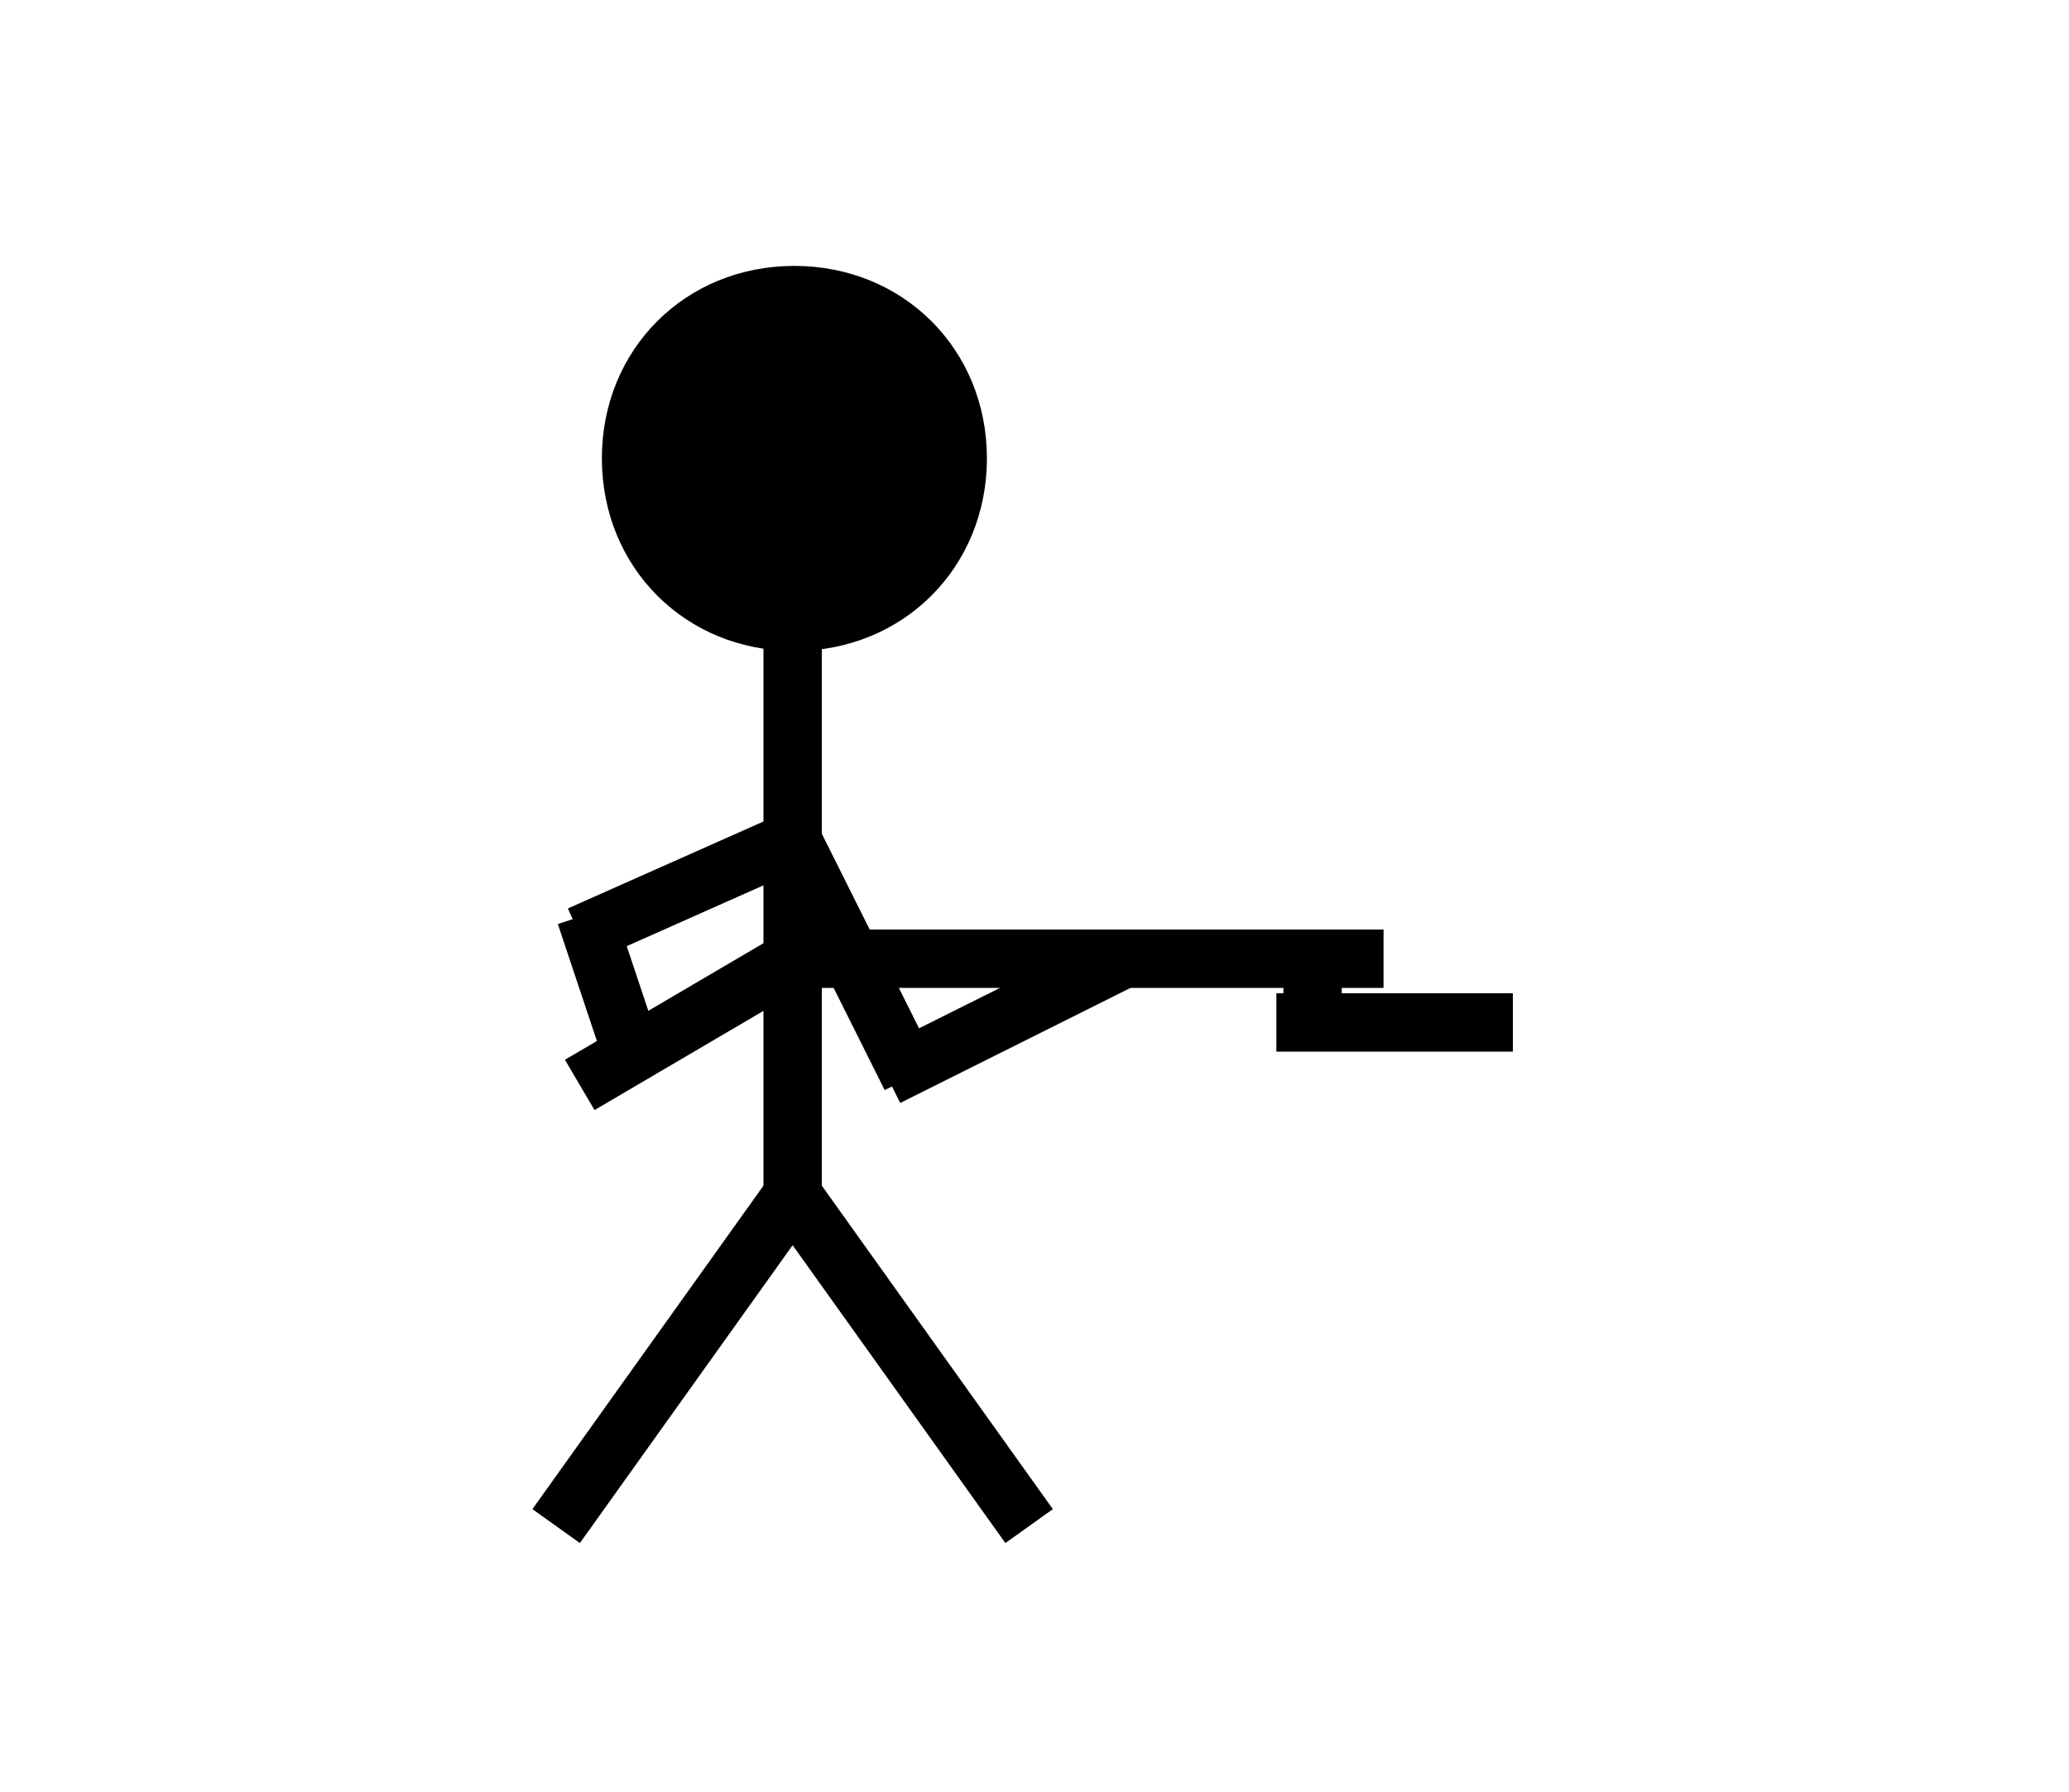
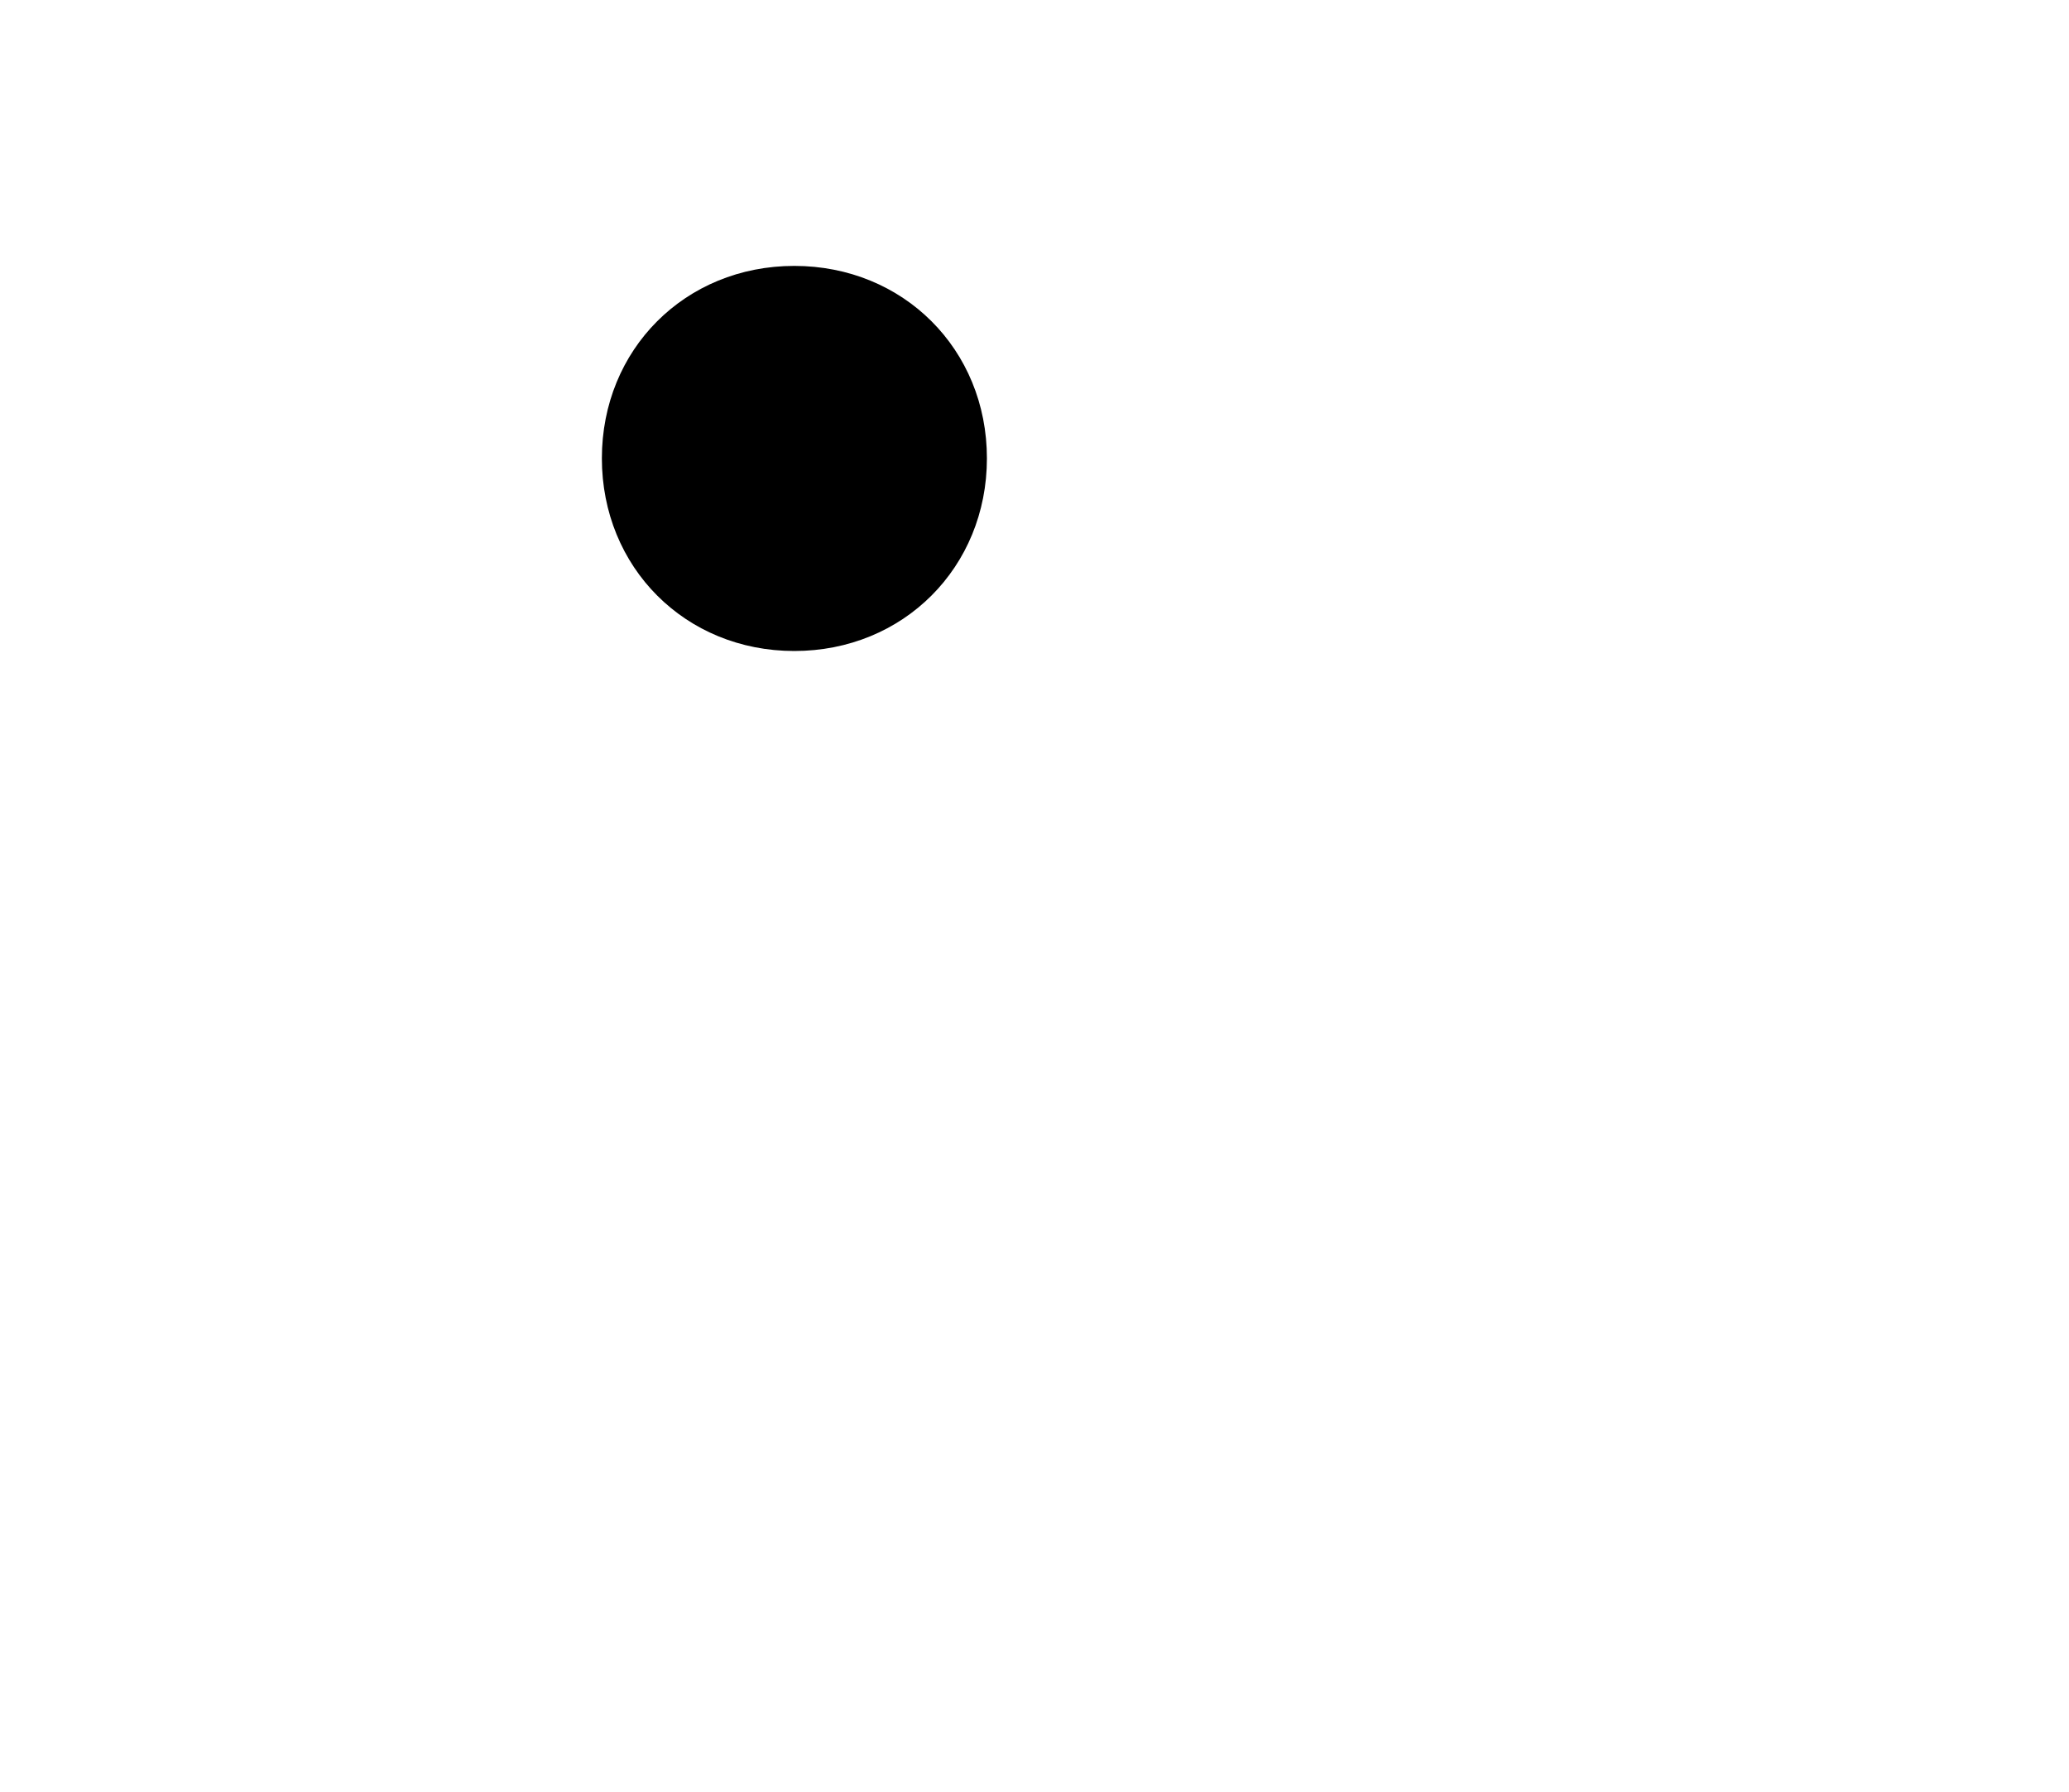
<svg xmlns="http://www.w3.org/2000/svg" xmlns:ns1="http://xml.openoffice.org/svg/export" version="1.2" width="100mm" height="86.6mm" viewBox="0 0 10000 8660" preserveAspectRatio="xMidYMid" fill-rule="evenodd" stroke-width="28.222" stroke-linejoin="round" xml:space="preserve">
  <defs class="ClipPathGroup">
    <clipPath id="presentation_clip_path" clipPathUnits="userSpaceOnUse">
      <rect x="0" y="0" width="10000" height="8660" />
    </clipPath>
    <clipPath id="presentation_clip_path_shrink" clipPathUnits="userSpaceOnUse">
      <rect x="10" y="8" width="9980" height="8643" />
    </clipPath>
  </defs>
  <defs class="TextShapeIndex">
    <g ns1:slide="id1" ns1:id-list="id3 id4 id5 id6 id7 id8 id9 id10 id11 id12 id13 id14" />
  </defs>
  <defs class="EmbeddedBulletChars">
    <g id="bullet-char-template-57356" transform="scale(0.0004882812,-0.0004882812)">
      <path d="M 580,1141 L 1163,571 580,0 -4,571 580,1141 Z" />
    </g>
    <g id="bullet-char-template-57354" transform="scale(0.0004882812,-0.0004882812)">
      <path d="M 8,1128 L 1137,1128 1137,0 8,0 8,1128 Z" />
    </g>
    <g id="bullet-char-template-10146" transform="scale(0.0004882812,-0.0004882812)">
      <path d="M 174,0 L 602,739 174,1481 1456,739 174,0 Z M 1358,739 L 309,1346 659,739 1358,739 Z" />
    </g>
    <g id="bullet-char-template-10132" transform="scale(0.0004882812,-0.0004882812)">
      <path d="M 2015,739 L 1276,0 717,0 1260,543 174,543 174,936 1260,936 717,1481 1274,1481 2015,739 Z" />
    </g>
    <g id="bullet-char-template-10007" transform="scale(0.0004882812,-0.0004882812)">
      <path d="M 0,-2 C -7,14 -16,27 -25,37 L 356,567 C 262,823 215,952 215,954 215,979 228,992 255,992 264,992 276,990 289,987 310,991 331,999 354,1012 L 381,999 492,748 772,1049 836,1024 860,1049 C 881,1039 901,1025 922,1006 886,937 835,863 770,784 769,783 710,716 594,584 L 774,223 C 774,196 753,168 711,139 L 727,119 C 717,90 699,76 672,76 641,76 570,178 457,381 L 164,-76 C 142,-110 111,-127 72,-127 30,-127 9,-110 8,-76 1,-67 -2,-52 -2,-32 -2,-23 -1,-13 0,-2 Z" />
    </g>
    <g id="bullet-char-template-10004" transform="scale(0.0004882812,-0.0004882812)">
      <path d="M 285,-33 C 182,-33 111,30 74,156 52,228 41,333 41,471 41,549 55,616 82,672 116,743 169,778 240,778 293,778 328,747 346,684 L 369,508 C 377,444 397,411 428,410 L 1163,1116 C 1174,1127 1196,1133 1229,1133 1271,1133 1292,1118 1292,1087 L 1292,965 C 1292,929 1282,901 1262,881 L 442,47 C 390,-6 338,-33 285,-33 Z" />
    </g>
    <g id="bullet-char-template-9679" transform="scale(0.0004882812,-0.0004882812)">
      <path d="M 813,0 C 632,0 489,54 383,161 276,268 223,411 223,592 223,773 276,916 383,1023 489,1130 632,1184 813,1184 992,1184 1136,1130 1245,1023 1353,916 1407,772 1407,592 1407,412 1353,268 1245,161 1136,54 992,0 813,0 Z" />
    </g>
    <g id="bullet-char-template-8226" transform="scale(0.0004882812,-0.0004882812)">
      <path d="M 346,457 C 273,457 209,483 155,535 101,586 74,649 74,723 74,796 101,859 155,911 209,963 273,989 346,989 419,989 480,963 531,910 582,859 608,796 608,723 608,648 583,586 532,535 482,483 420,457 346,457 Z" />
    </g>
    <g id="bullet-char-template-8211" transform="scale(0.0004882812,-0.0004882812)">
      <path d="M -4,459 L 1135,459 1135,606 -4,606 -4,459 Z" />
    </g>
    <g id="bullet-char-template-61548" transform="scale(0.0004882812,-0.0004882812)">
      <path d="M 173,740 C 173,903 231,1043 346,1159 462,1274 601,1332 765,1332 928,1332 1067,1274 1183,1159 1299,1043 1357,903 1357,740 1357,577 1299,437 1183,322 1067,206 928,148 765,148 601,148 462,206 346,322 231,437 173,577 173,740 Z" />
    </g>
  </defs>
  <defs class="TextEmbeddedBitmaps" />
  <g>
    <g id="id2" class="Master_Slide">
      <g id="bg-id2" class="Background" />
      <g id="bo-id2" class="BackgroundObjects" />
    </g>
  </g>
  <g class="SlideGroup">
    <g>
      <g id="container-id1">
        <g id="id1" class="Slide" clip-path="url(#presentation_clip_path)">
          <g class="Page">
            <g class="Group">
              <g class="com.sun.star.drawing.CustomShape">
                <g id="id3">
                  <rect class="BoundingBox" stroke="none" fill="none" x="2909" y="1285" width="1864" height="1864" />
-                   <path fill="rgb(0,0,0)" stroke="none" d="M 3839,1285 C 4366,1285 4770,1688 4770,2215 4770,2742 4366,3146 3839,3146 3312,3146 2909,2742 2909,2215 2909,1688 3312,1285 3839,1285 Z M 2909,1285 L 2909,1285 Z M 4772,3148 L 4772,3148 Z" />
+                   <path stroke="none" d="M 3839,1285 C 4366,1285 4770,1688 4770,2215 4770,2742 4366,3146 3839,3146 3312,3146 2909,2742 2909,2215 2909,1688 3312,1285 3839,1285 Z M 2909,1285 L 2909,1285 Z M 4772,3148 L 4772,3148 Z" />
                </g>
              </g>
              <g class="com.sun.star.drawing.LineShape">
                <g id="id4">
                  <rect class="BoundingBox" stroke="none" fill="none" x="2547" y="5634" width="1426" height="1883" />
-                   <path fill="none" stroke="rgb(0,0,0)" stroke-width="282" stroke-linejoin="round" d="M 2688,7375 L 3831,5775" />
+                   <path stroke-width="282" stroke-linejoin="round" d="M 2688,7375 L 3831,5775" />
                </g>
              </g>
              <g class="com.sun.star.drawing.LineShape">
                <g id="id5">
                  <rect class="BoundingBox" stroke="none" fill="none" x="3690" y="2892" width="283" height="3139" />
-                   <path fill="none" stroke="rgb(0,0,0)" stroke-width="282" stroke-linejoin="round" d="M 3831,3033 L 3831,5889" />
+                   <path stroke-width="282" stroke-linejoin="round" d="M 3831,3033 L 3831,5889" />
                </g>
              </g>
              <g class="com.sun.star.drawing.LineShape">
                <g id="id6">
                  <rect class="BoundingBox" stroke="none" fill="none" x="3690" y="5634" width="1426" height="1883" />
-                   <path fill="none" stroke="rgb(0,0,0)" stroke-width="282" stroke-linejoin="round" d="M 4974,7375 L 3831,5775" />
+                   <path stroke-width="282" stroke-linejoin="round" d="M 4974,7375 L 3831,5775" />
                </g>
              </g>
              <g class="com.sun.star.drawing.LineShape">
                <g id="id7">
                  <rect class="BoundingBox" stroke="none" fill="none" x="2661" y="3921" width="1311" height="740" />
-                   <path fill="none" stroke="rgb(0,0,0)" stroke-width="282" stroke-linejoin="round" d="M 2802,4519 L 3830,4062" />
+                   <path stroke-width="282" stroke-linejoin="round" d="M 2802,4519 L 3830,4062" />
                </g>
              </g>
              <g class="com.sun.star.drawing.LineShape">
                <g id="id8">
                  <rect class="BoundingBox" stroke="none" fill="none" x="3690" y="3921" width="854" height="1426" />
-                   <path fill="none" stroke="rgb(0,0,0)" stroke-width="282" stroke-linejoin="round" d="M 4402,5205 L 3831,4062" />
+                   <path stroke-width="282" stroke-linejoin="round" d="M 4402,5205 L 3831,4062" />
                </g>
              </g>
              <g class="com.sun.star.drawing.LineShape">
                <g id="id9">
                  <rect class="BoundingBox" stroke="none" fill="none" x="4147" y="4492" width="1426" height="854" />
-                   <path fill="none" stroke="rgb(0,0,0)" stroke-width="282" stroke-linejoin="round" d="M 4288,5204 L 5431,4633" />
+                   <path stroke-width="282" stroke-linejoin="round" d="M 4288,5204 L 5431,4633" />
                </g>
              </g>
              <g class="com.sun.star.drawing.LineShape">
                <g id="id10">
                  <rect class="BoundingBox" stroke="none" fill="none" x="3690" y="4492" width="3139" height="283" />
-                   <path fill="none" stroke="rgb(0,0,0)" stroke-width="282" stroke-linejoin="round" d="M 3831,4633 L 6687,4633" />
+                   <path stroke-width="282" stroke-linejoin="round" d="M 3831,4633 L 6687,4633" />
                </g>
              </g>
              <g class="com.sun.star.drawing.LineShape">
                <g id="id11">
                  <rect class="BoundingBox" stroke="none" fill="none" x="2661" y="4492" width="1322" height="893" />
-                   <path fill="none" stroke="rgb(0,0,0)" stroke-width="282" stroke-linejoin="round" d="M 2802,5243 L 3841,4633" />
+                   <path stroke-width="282" stroke-linejoin="round" d="M 2802,5243 L 3841,4633" />
                </g>
              </g>
              <g class="com.sun.star.drawing.LineShape">
                <g id="id12">
                  <rect class="BoundingBox" stroke="none" fill="none" x="2689" y="4280" width="512" height="969" />
-                   <path fill="none" stroke="rgb(0,0,0)" stroke-width="282" stroke-linejoin="round" d="M 3059,5107 L 2830,4421" />
+                   <path stroke-width="282" stroke-linejoin="round" d="M 3059,5107 L 2830,4421" />
                </g>
              </g>
              <g class="com.sun.star.drawing.LineShape">
                <g id="id13">
                  <rect class="BoundingBox" stroke="none" fill="none" x="6203" y="4397" width="283" height="740" />
-                   <path fill="none" stroke="rgb(0,0,0)" stroke-width="282" stroke-linejoin="round" d="M 6344,4995 L 6344,4538" />
+                   <path stroke-width="282" stroke-linejoin="round" d="M 6344,4995 L 6344,4538" />
                </g>
              </g>
              <g class="com.sun.star.drawing.LineShape">
                <g id="id14">
                  <rect class="BoundingBox" stroke="none" fill="none" x="6028" y="4800" width="1426" height="283" />
-                   <path fill="none" stroke="rgb(0,0,0)" stroke-width="282" stroke-linejoin="round" d="M 6169,4941 L 7312,4941" />
+                   <path stroke-width="282" stroke-linejoin="round" d="M 6169,4941 L 7312,4941" />
                </g>
              </g>
            </g>
          </g>
        </g>
      </g>
    </g>
  </g>
</svg>
